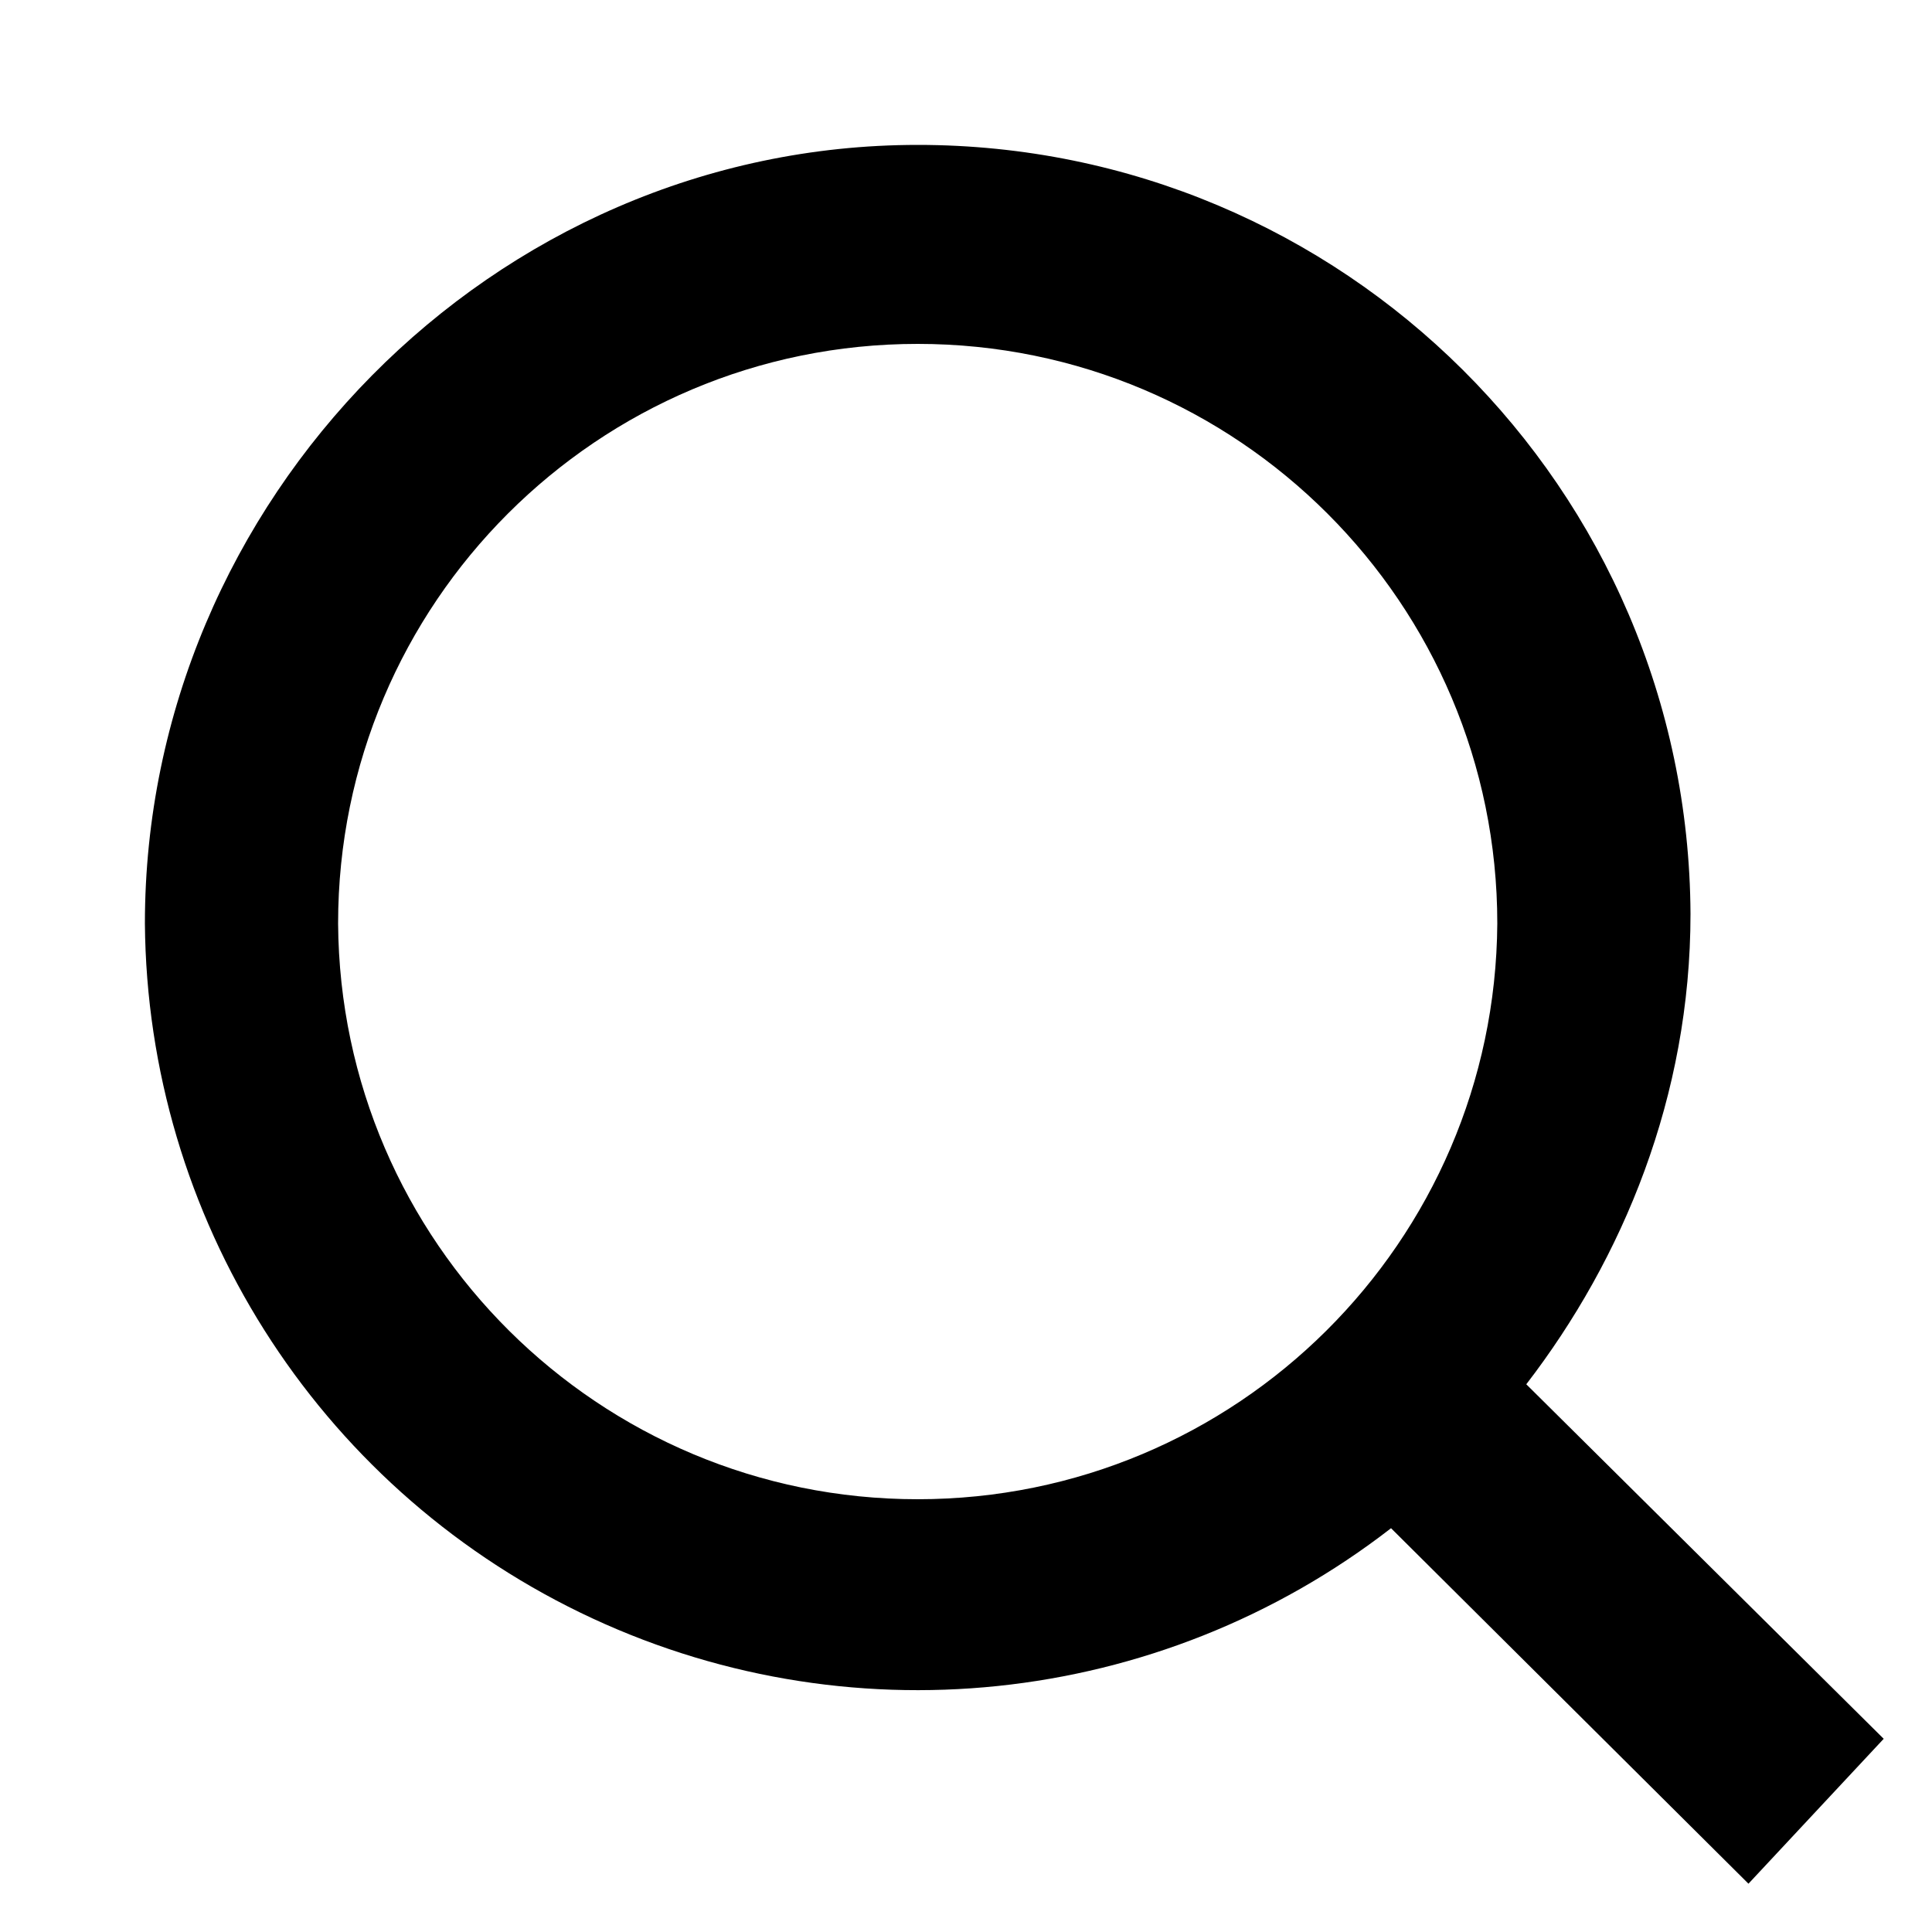
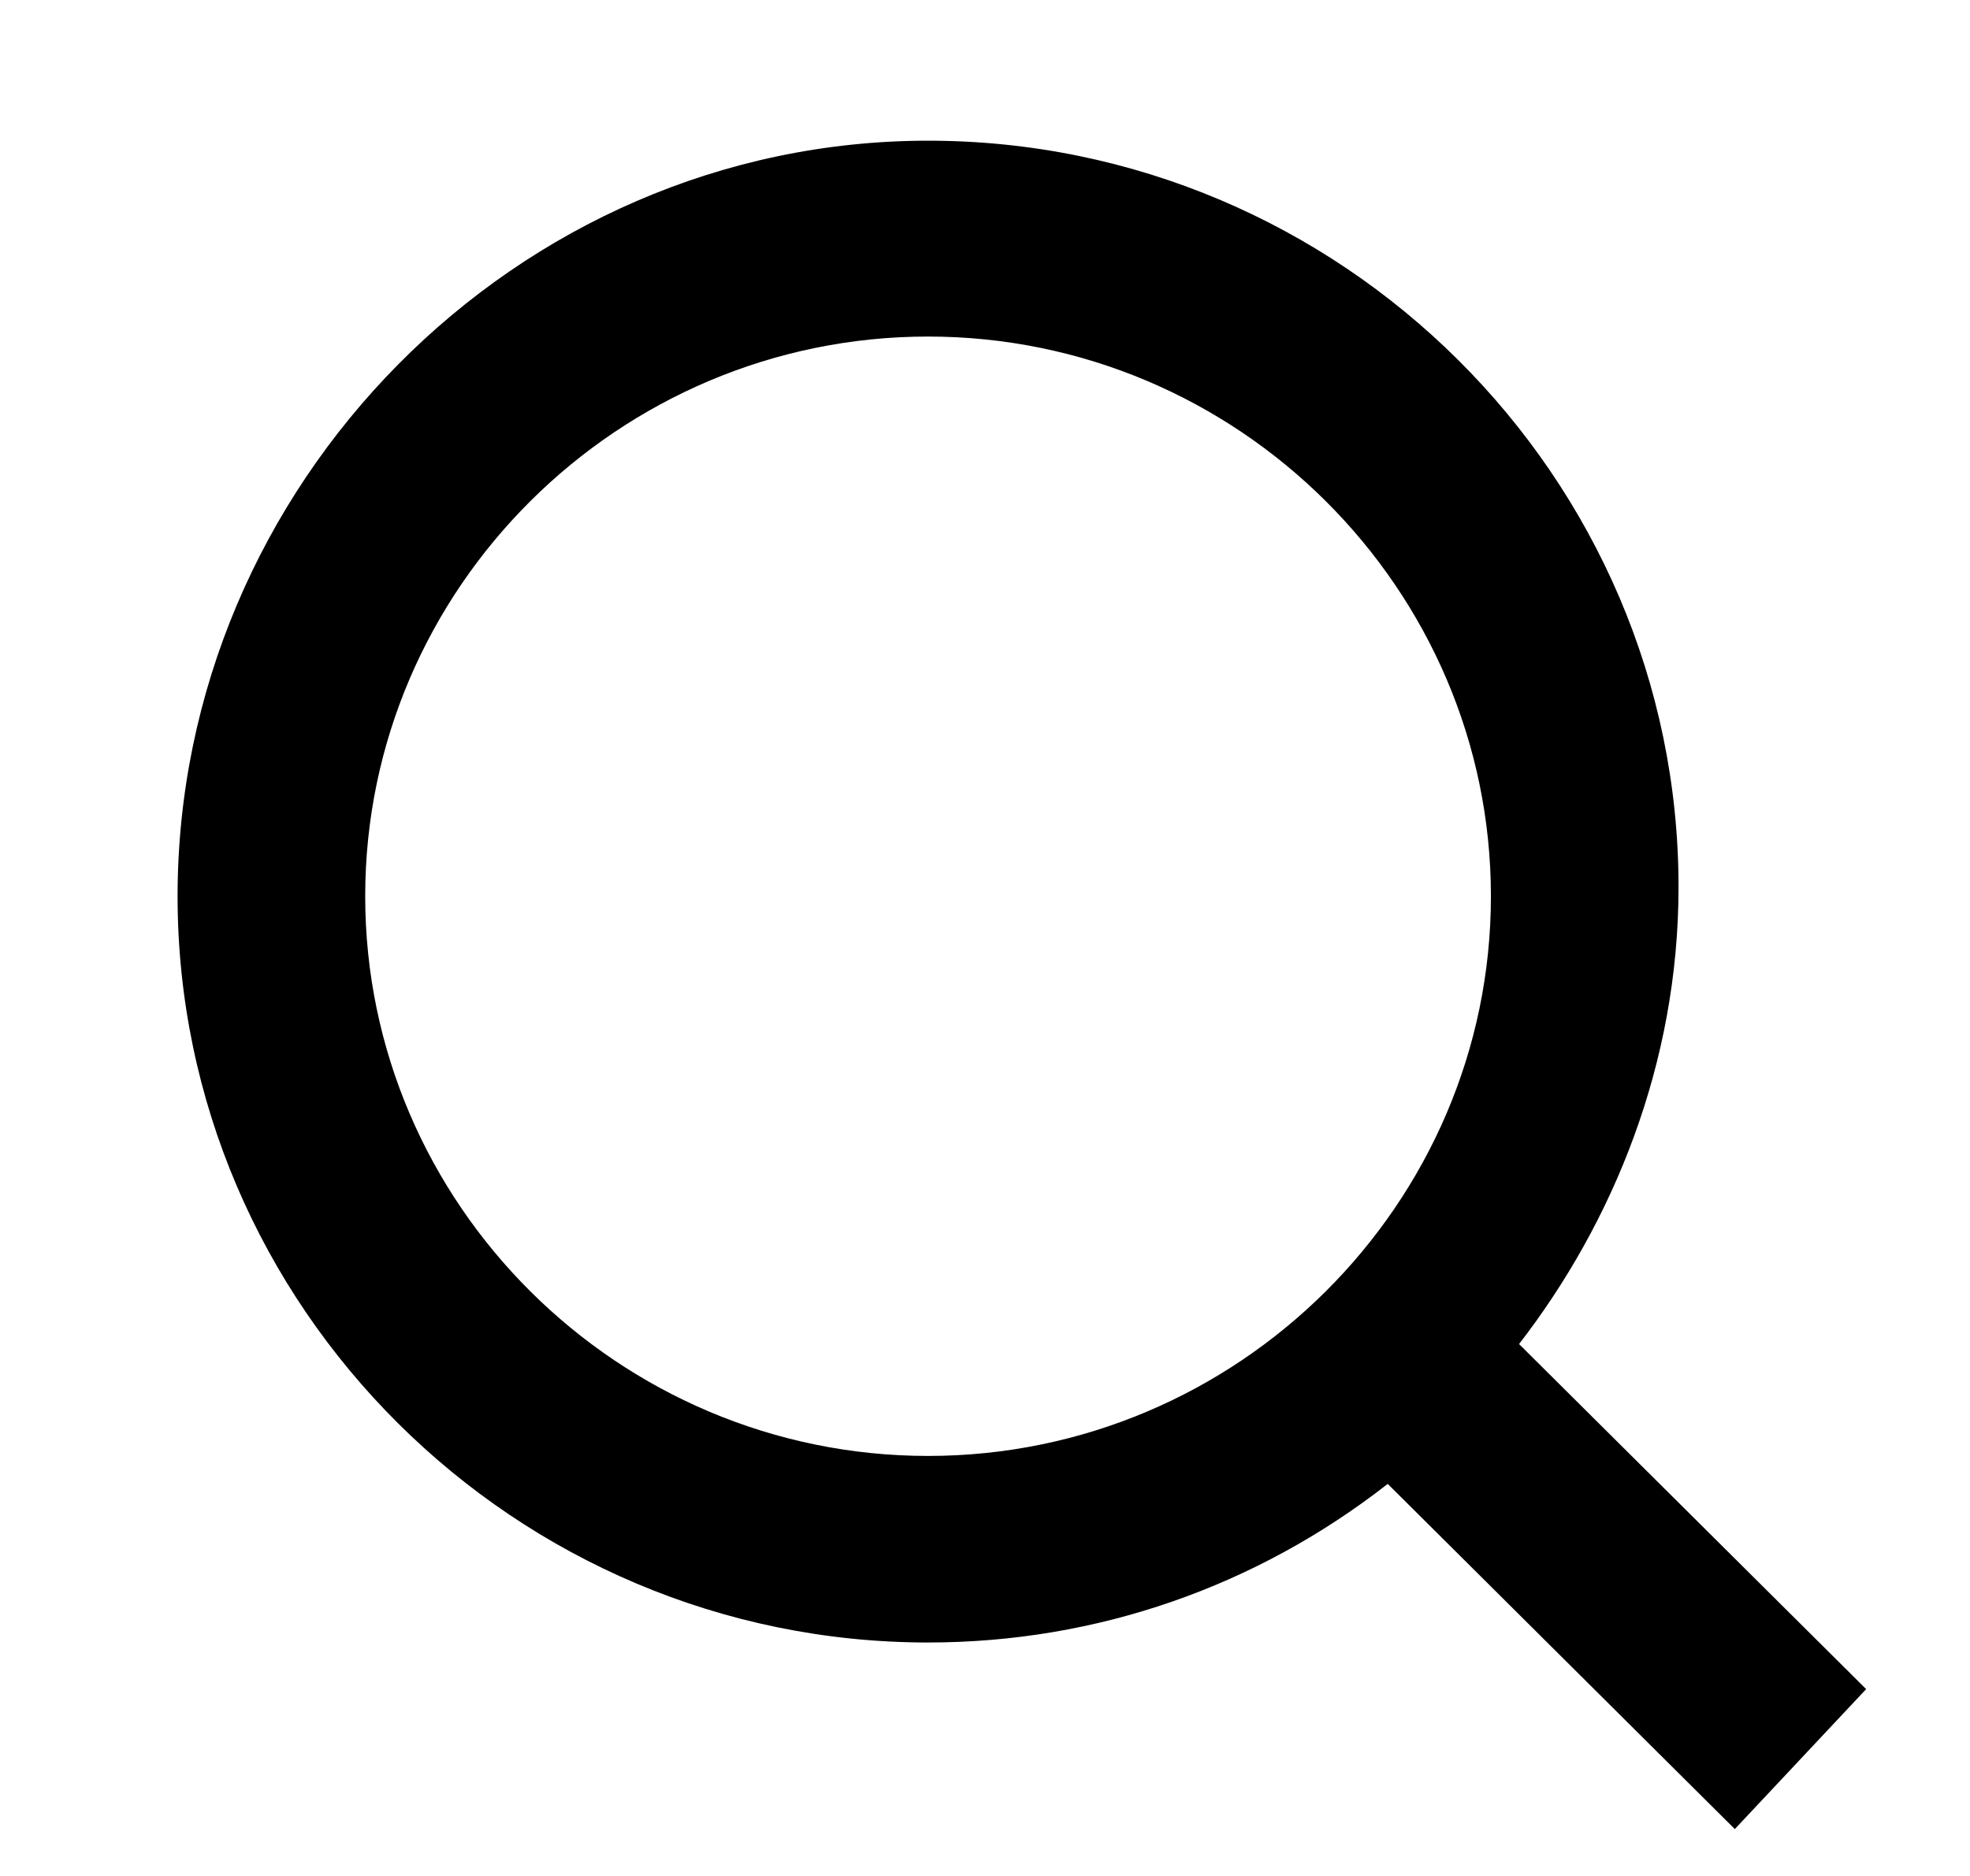
- <svg xmlns="http://www.w3.org/2000/svg" width="20" height="20" fill="none">
-   <path fill="#000" d="m19.5 18-3.7-3.67c1-1.3 1.7-2.98 1.7-4.87a8 8 0 0 0-8-7.96c-4.4 0-8 3.68-8 8.06a8 8 0 0 0 12.9 6.26l3.7 3.68 1.4-1.5Zm-10-2.48a6 6 0 0 1-6-5.96 6 6 0 0 1 12 0 6 6 0 0 1-6 5.96Z" />
+ <svg xmlns="http://www.w3.org/2000/svg" width="21" height="20" viewBox="0 0 21 20" fill="none">
+   <path d="M19.893 18.008L16.193 14.329C17.193 13.036 17.893 11.345 17.893 9.456C17.893 5.08 14.293 1.5 9.893 1.5C5.493 1.5 1.893 5.18 1.893 9.555C1.893 13.931 5.493 17.511 9.893 17.511C11.693 17.511 13.393 16.914 14.793 15.82L18.493 19.5L19.893 18.008ZM9.893 15.522C6.593 15.522 3.893 12.837 3.893 9.555C3.893 6.273 6.593 3.588 9.893 3.588C13.193 3.588 15.893 6.273 15.893 9.555C15.893 12.837 13.193 15.522 9.893 15.522Z" fill="black" />
</svg>
